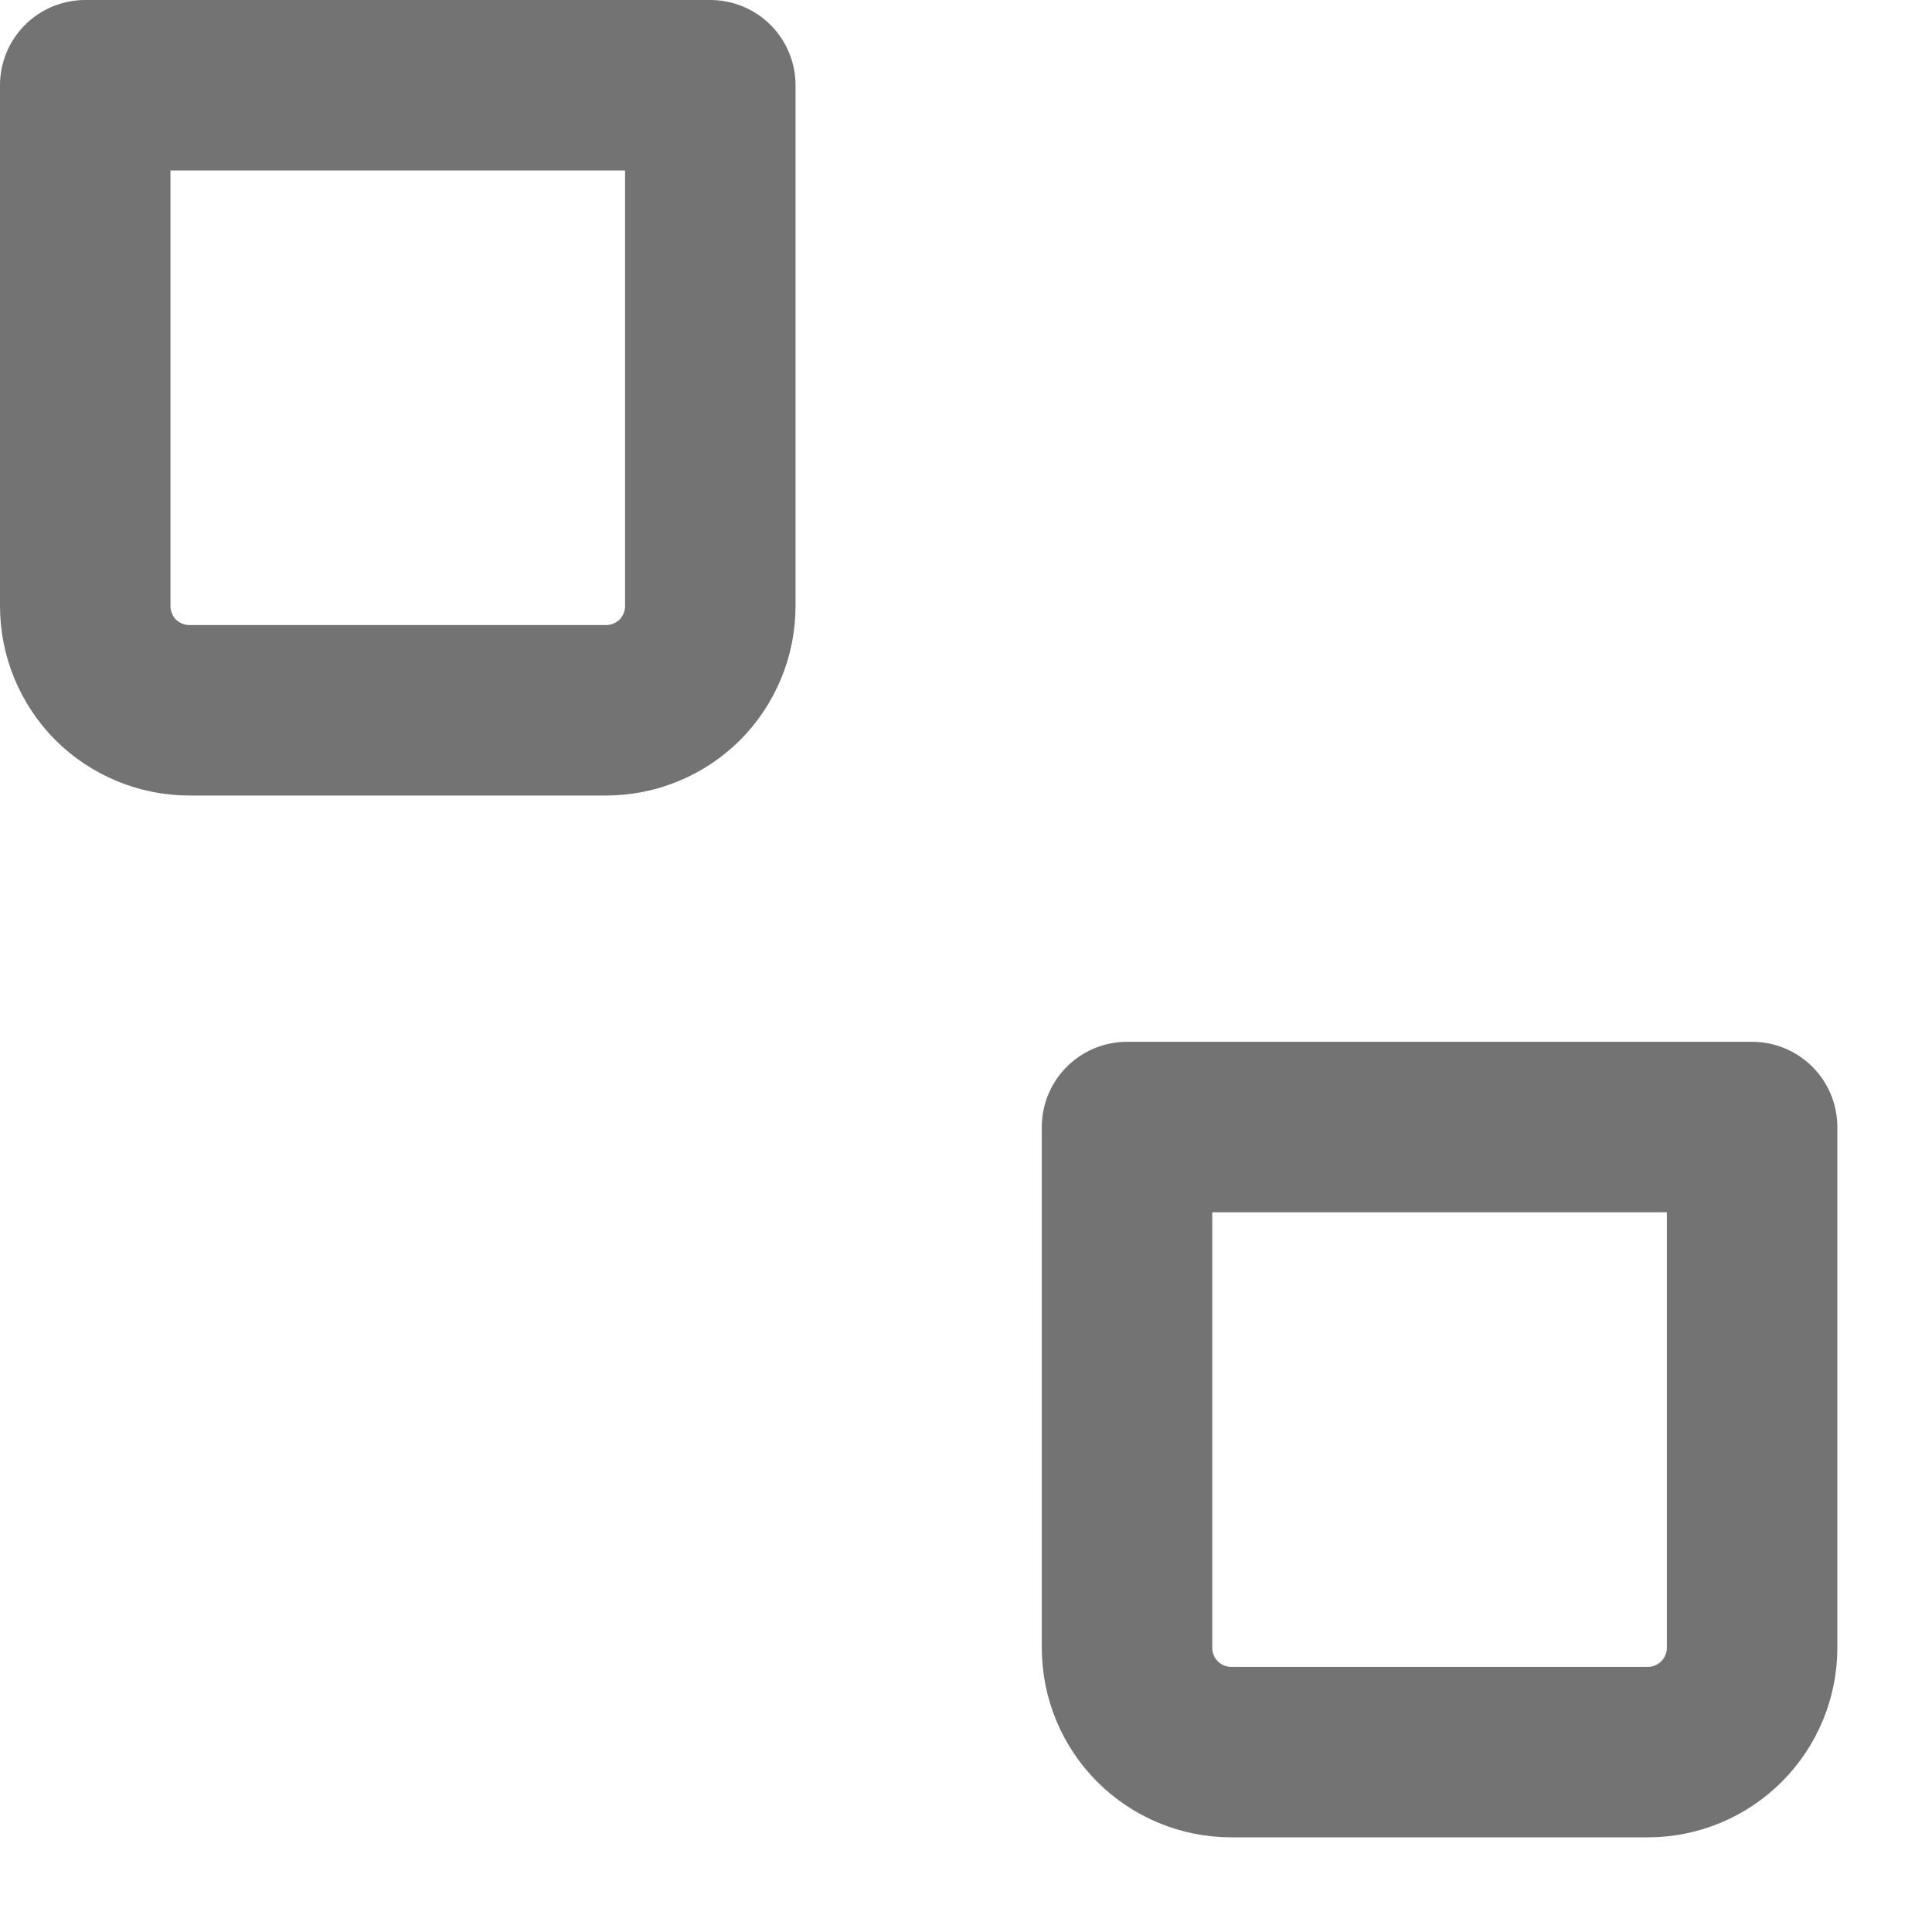
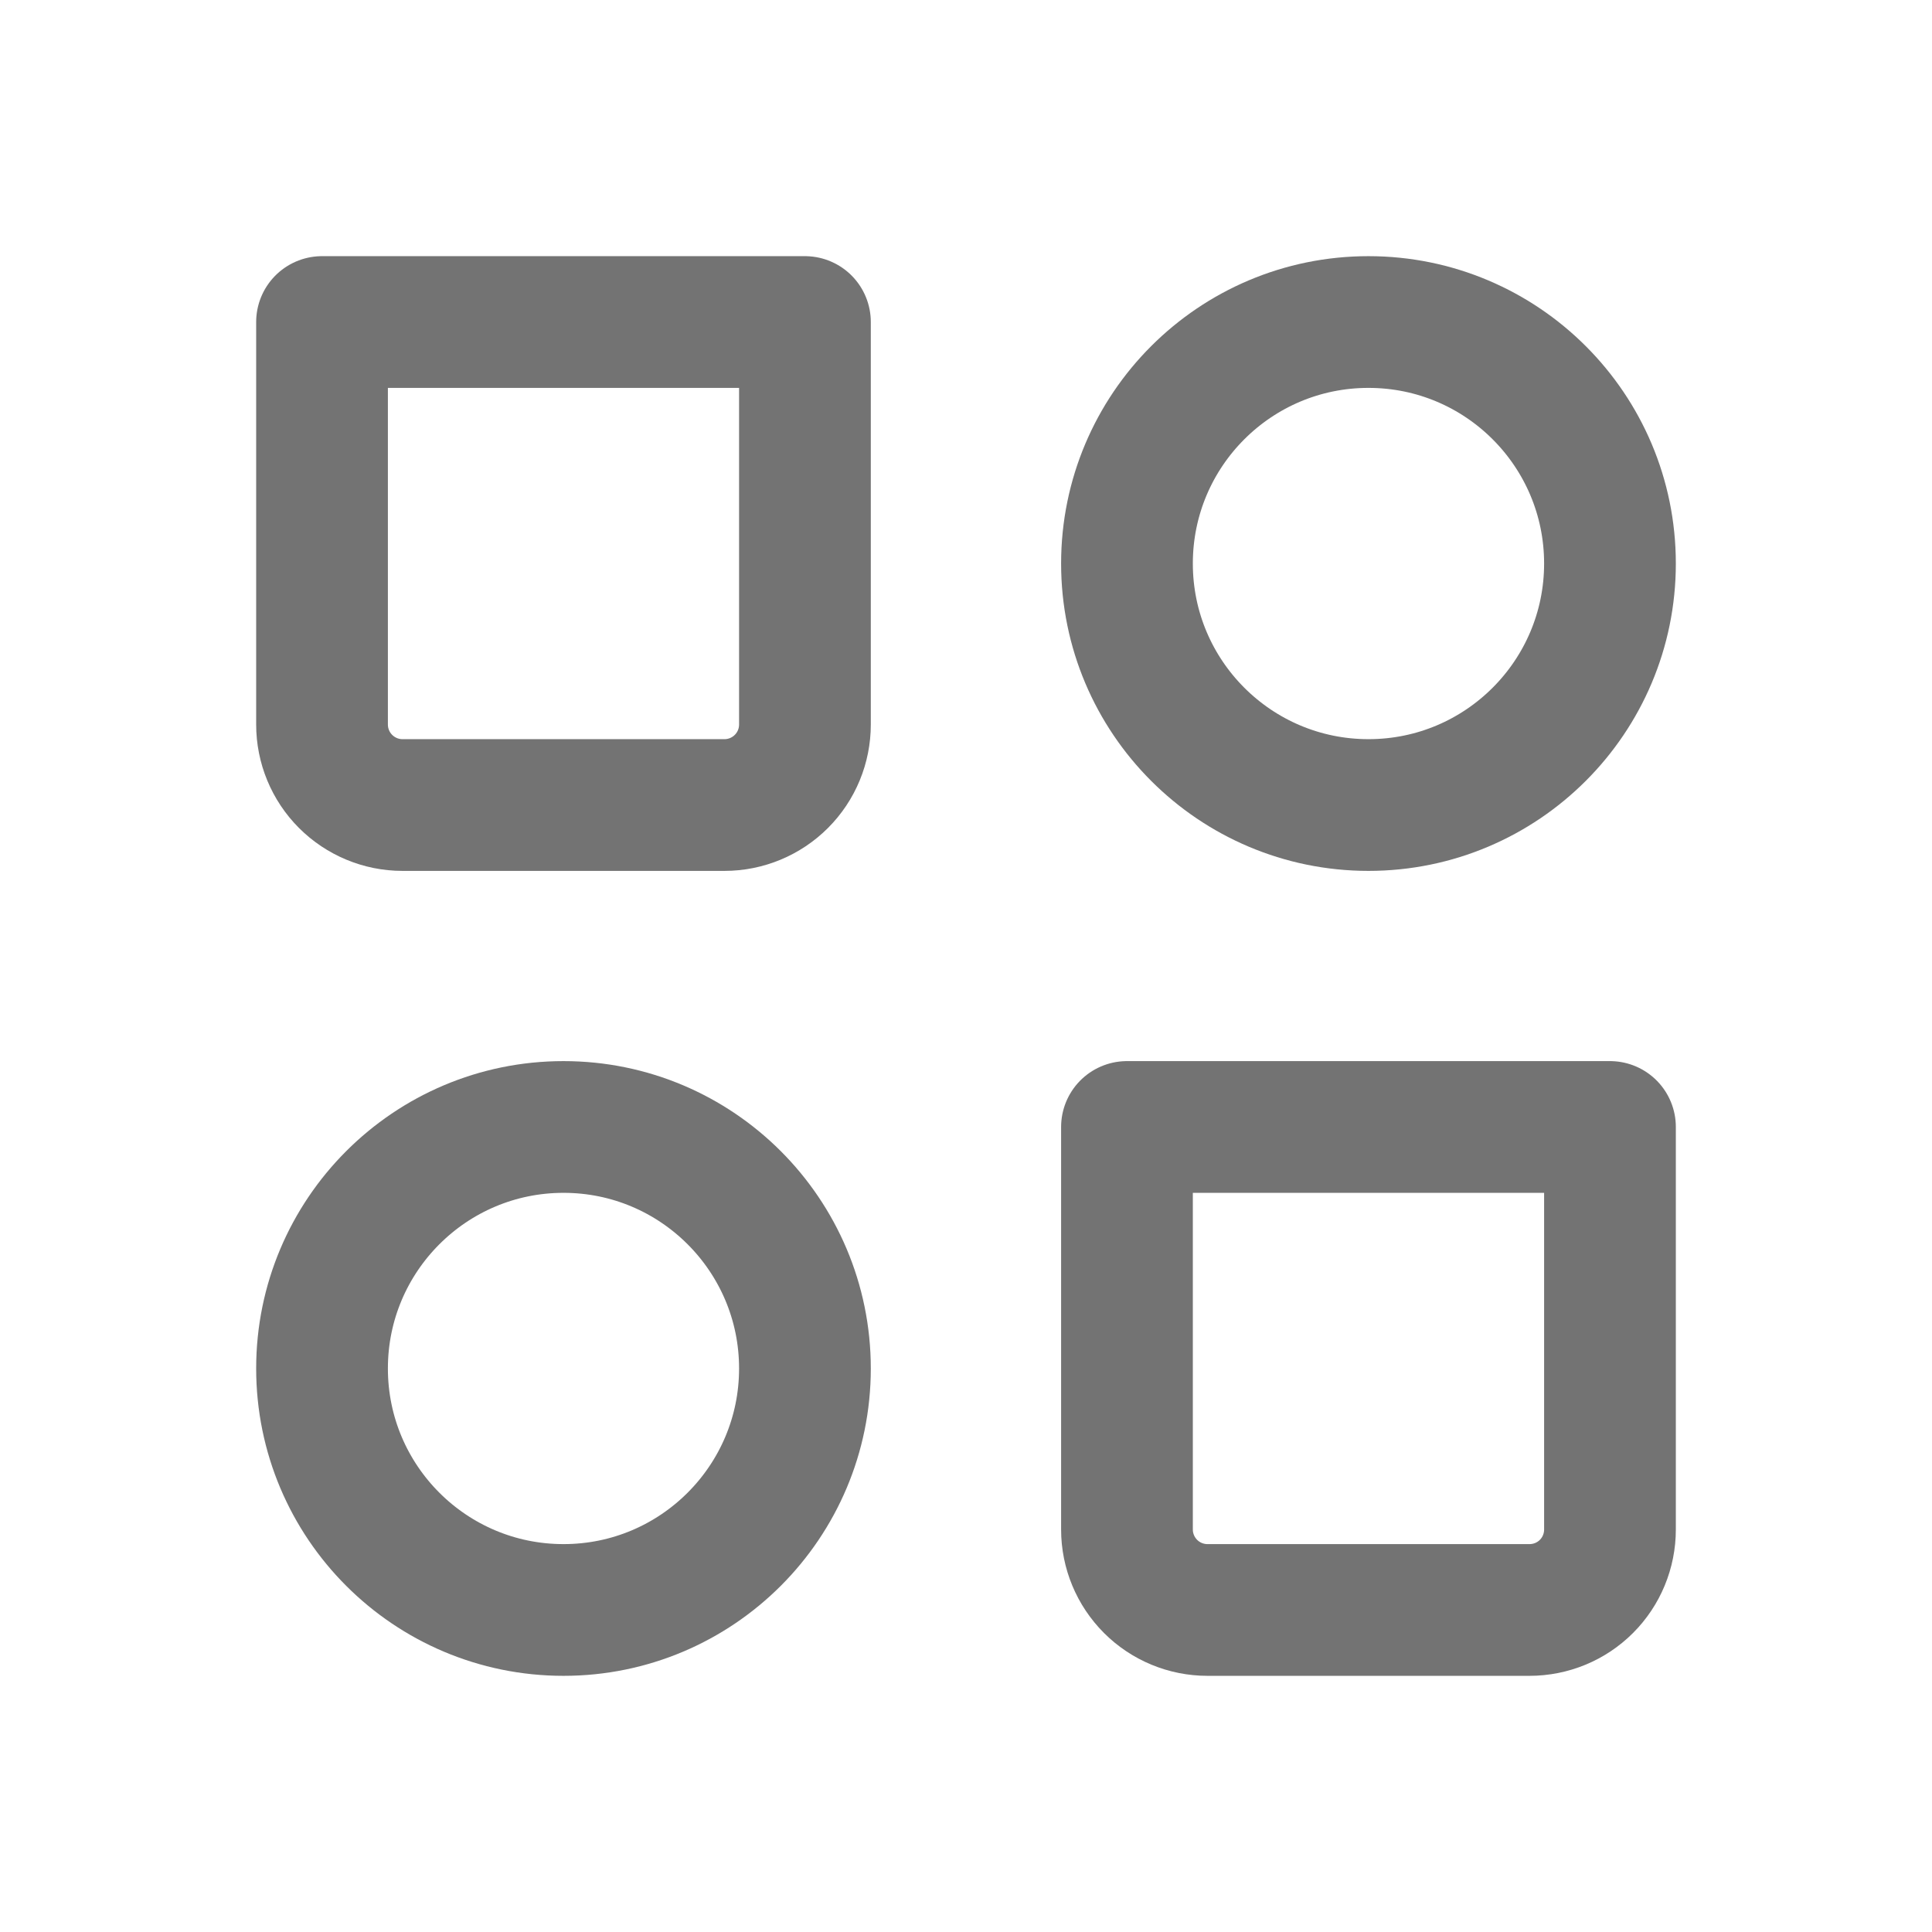
- <svg xmlns="http://www.w3.org/2000/svg" width="17" height="17" viewBox="0 0 17 17" fill="none">
-   <path d="M9.917 9.917H15.417V14.5C15.417 14.743 15.32 14.976 15.148 15.148C14.976 15.32 14.743 15.417 14.5 15.417H10.833C10.59 15.417 10.357 15.32 10.185 15.148C10.013 14.976 9.917 14.743 9.917 14.5V9.917ZM0.75 0.75H6.25V5.333C6.25 5.576 6.153 5.81 5.982 5.982C5.81 6.153 5.576 6.25 5.333 6.25H1.667C1.424 6.25 1.19 6.153 1.018 5.982C0.847 5.81 0.75 5.576 0.75 5.333V0.75Z" stroke="#737373" stroke-width="1.5" stroke-linecap="round" stroke-linejoin="round" />
+ <svg xmlns="http://www.w3.org/2000/svg" width="22" height="22" viewBox="0 0 22 22" fill="none">
+   <path d="M15.583 9.167C17.102 9.167 18.333 7.935 18.333 6.417C18.333 4.898 17.102 3.667 15.583 3.667C14.064 3.667 12.833 4.898 12.833 6.417C12.833 7.935 14.064 9.167 15.583 9.167Z" stroke="#737373" stroke-width="1.5" stroke-linecap="round" stroke-linejoin="round" />
+   <path d="M6.417 18.333C7.935 18.333 9.166 17.102 9.166 15.583C9.166 14.065 7.935 12.833 6.417 12.833C4.898 12.833 3.667 14.065 3.667 15.583C3.667 17.102 4.898 18.333 6.417 18.333Z" stroke="#737373" stroke-width="1.5" stroke-linecap="round" stroke-linejoin="round" />
+   <path d="M12.833 12.833H18.333V17.417C18.333 17.66 18.237 17.893 18.065 18.065C17.893 18.237 17.66 18.333 17.416 18.333H13.75C13.507 18.333 13.274 18.237 13.102 18.065C12.93 17.893 12.833 17.66 12.833 17.417V12.833ZM3.667 3.667H9.166V8.25C9.166 8.493 9.07 8.726 8.898 8.898C8.726 9.07 8.493 9.167 8.25 9.167H4.583C4.34 9.167 4.107 9.07 3.935 8.898C3.763 8.726 3.667 8.493 3.667 8.25V3.667Z" stroke="#737373" stroke-width="1.5" stroke-linecap="round" stroke-linejoin="round" />
</svg>
